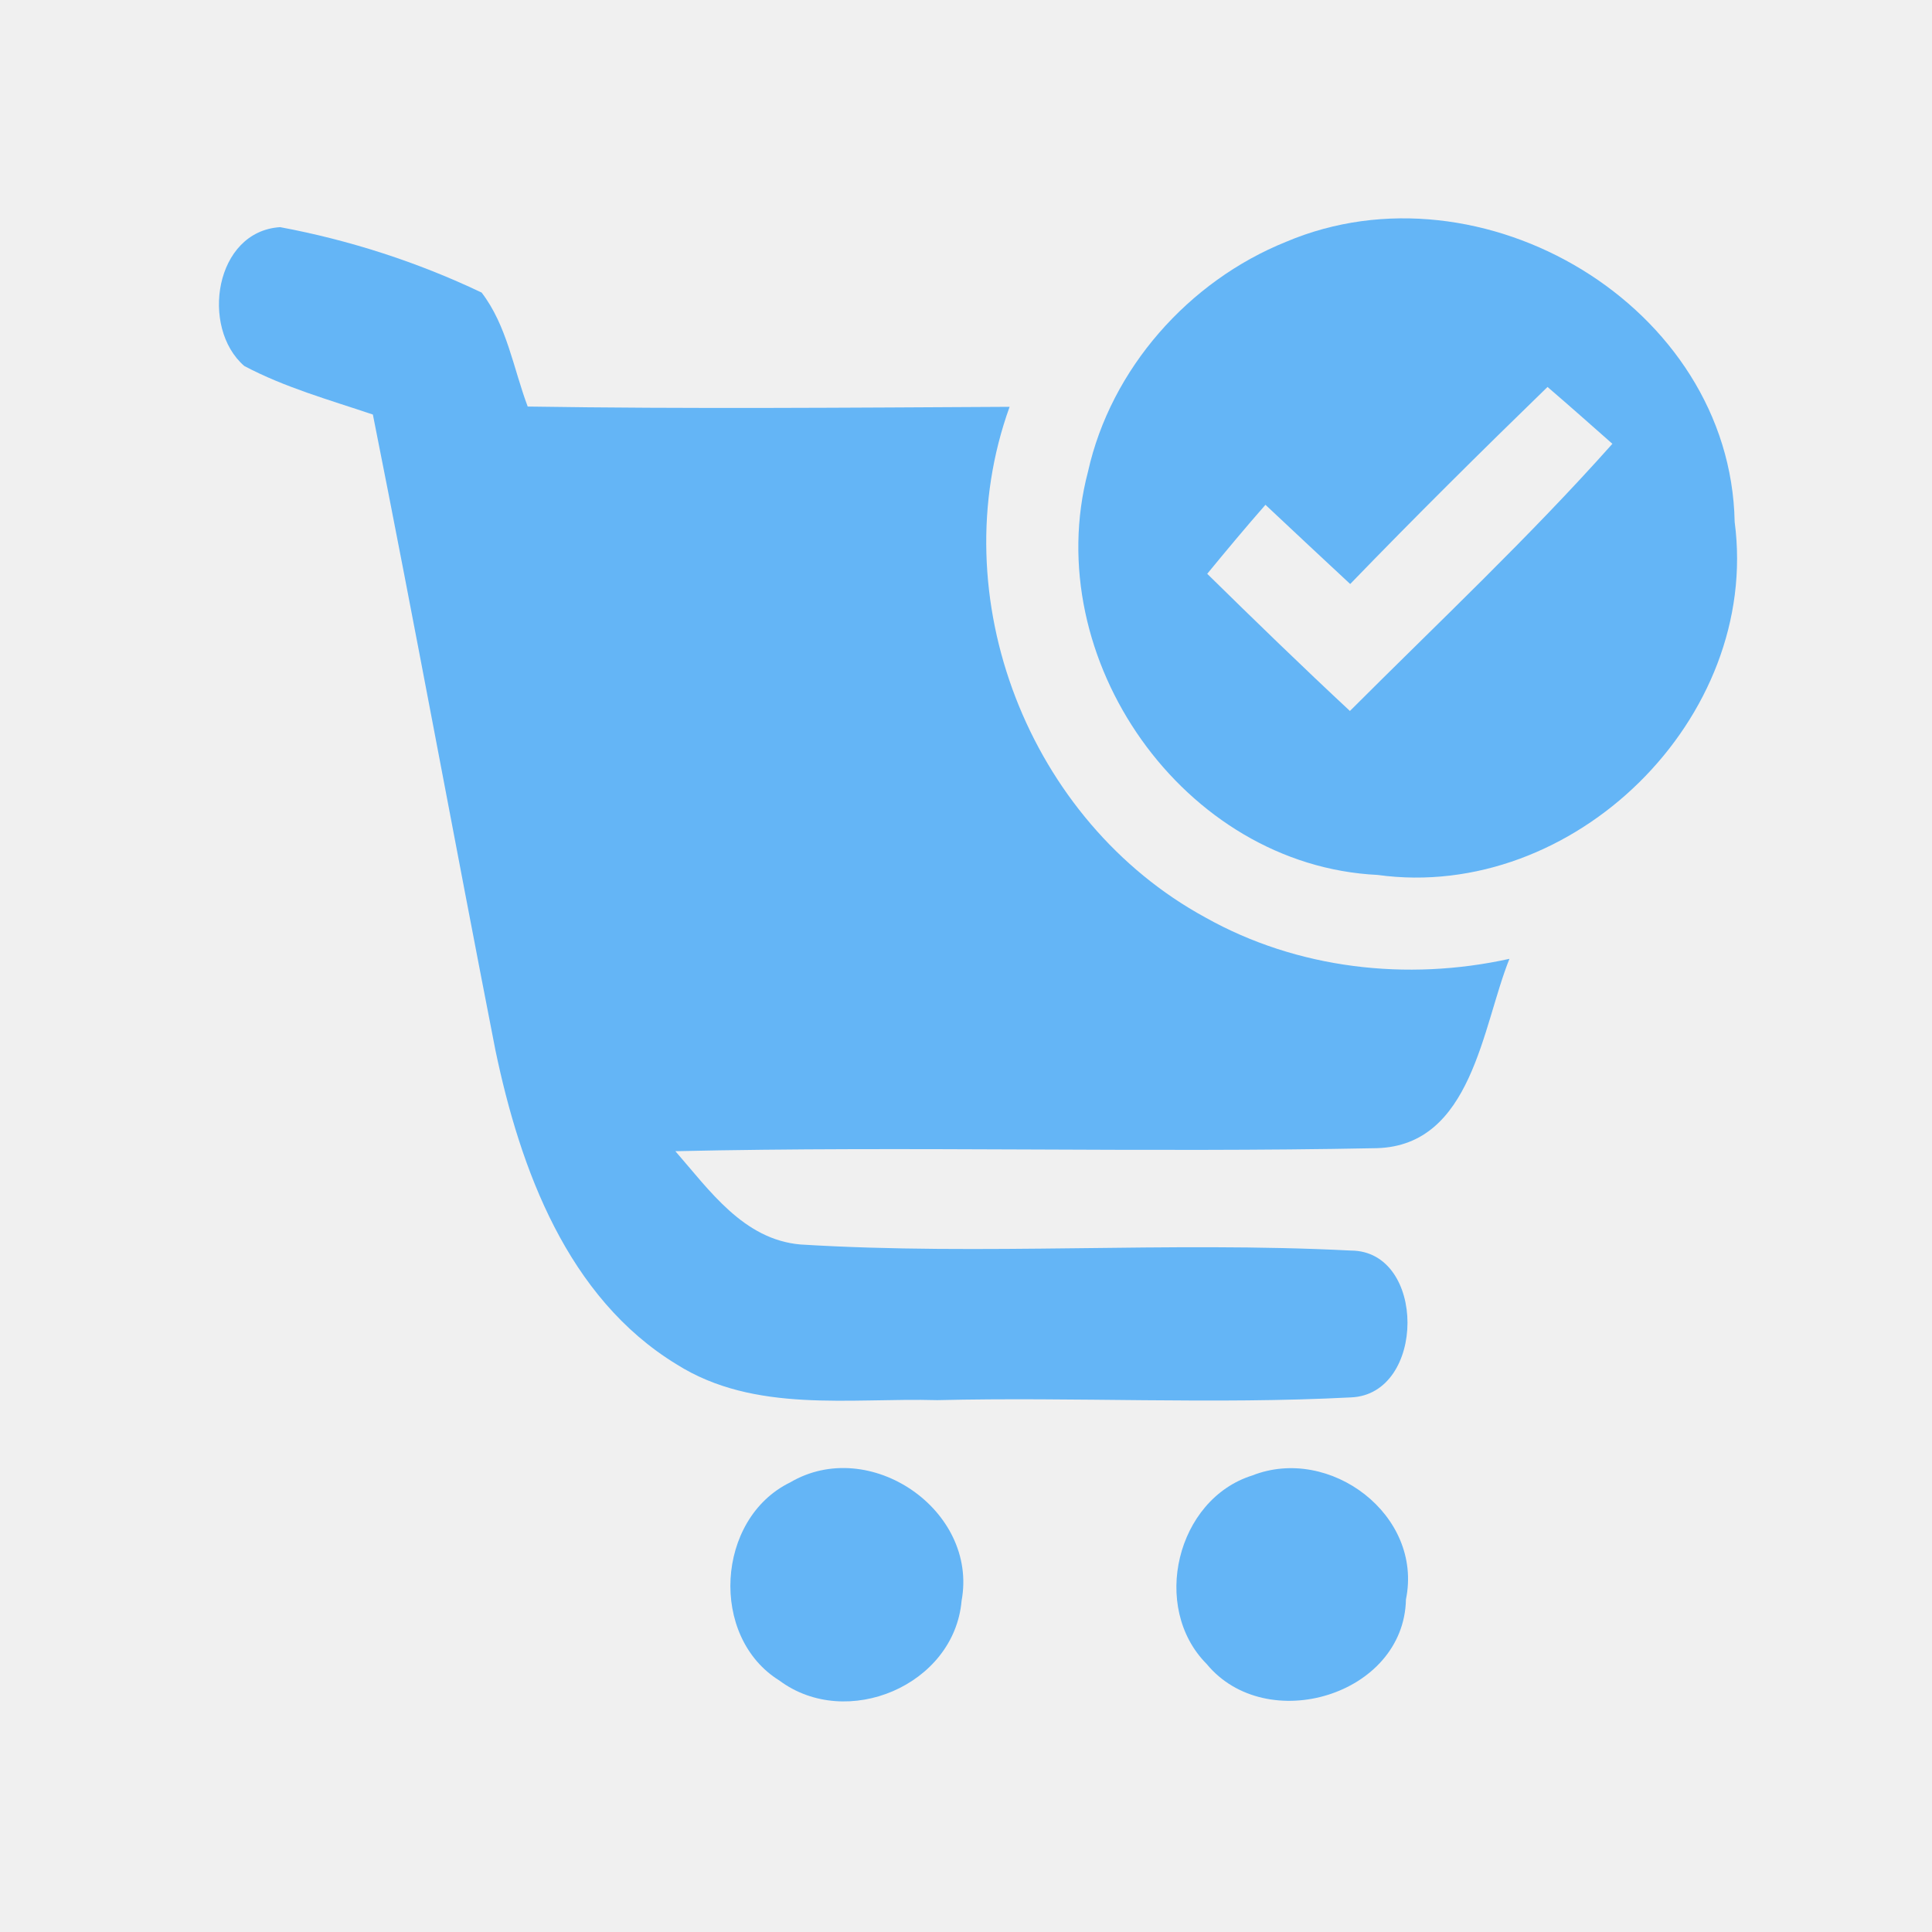
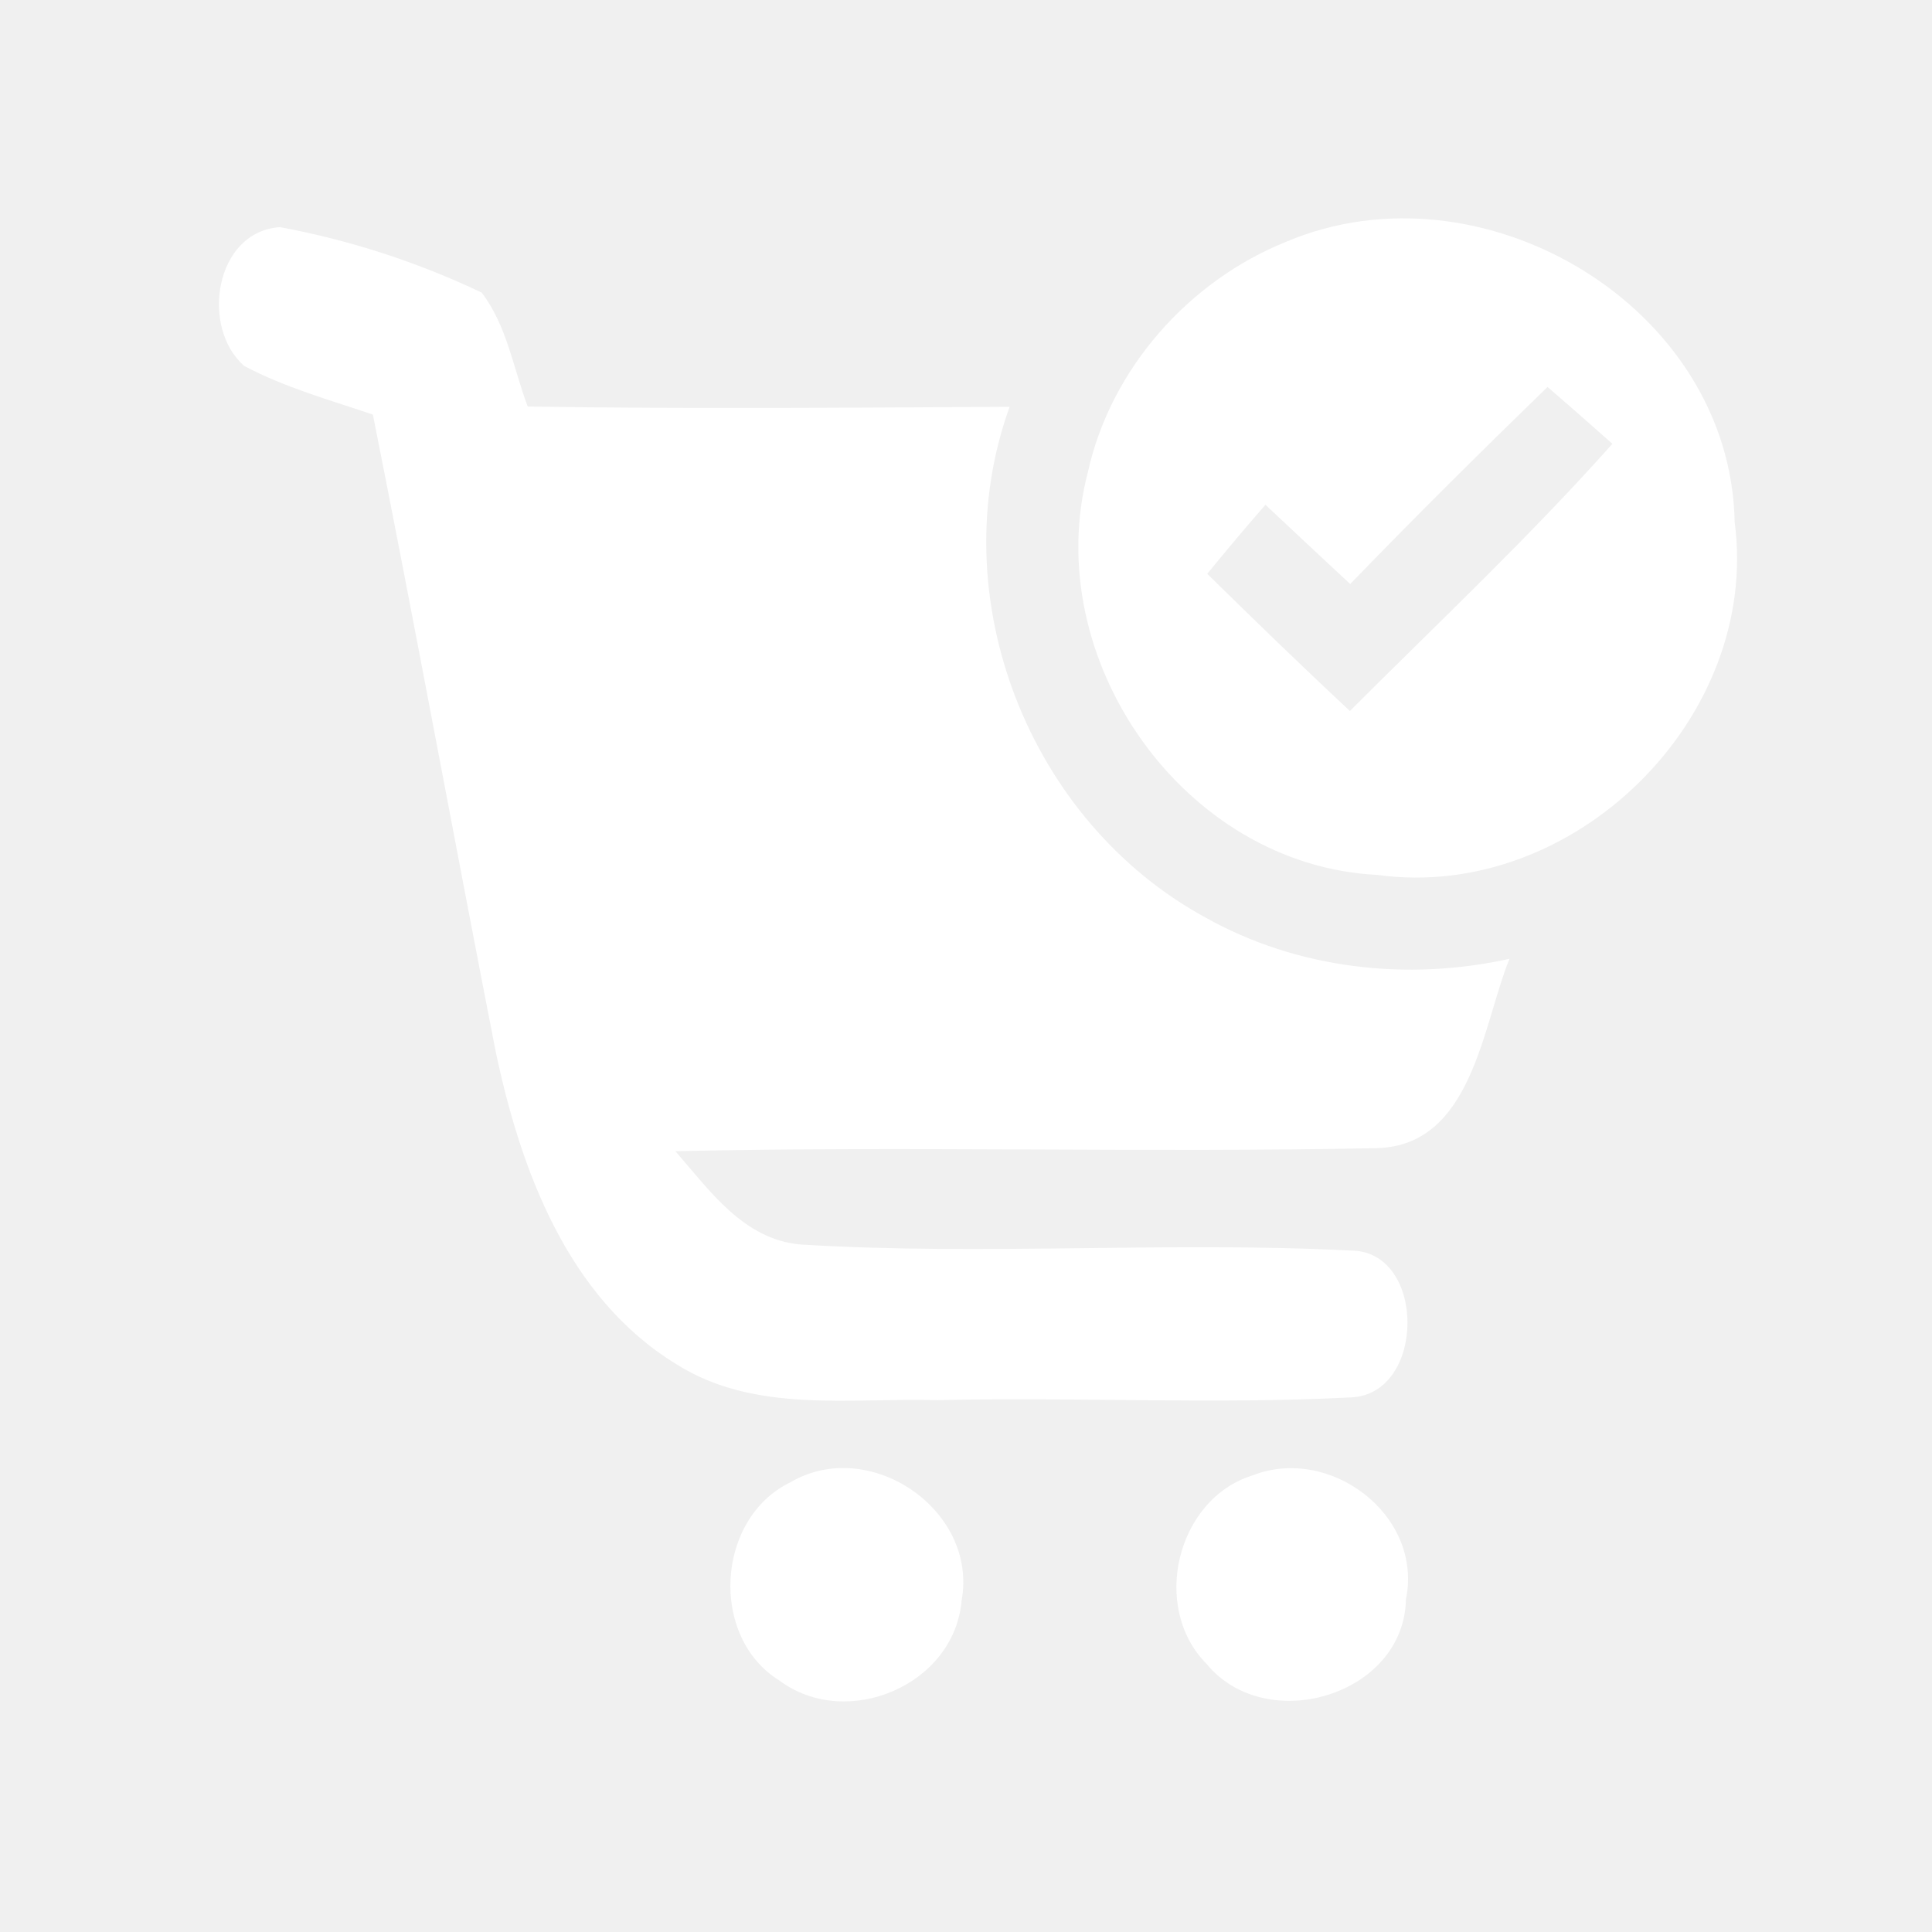
<svg xmlns="http://www.w3.org/2000/svg" width="70pt" height="70pt" viewBox="0 0 70 70" version="1.1">
-   <g id="#64b5f6ff">
-     <path fill="#64b5f6" opacity="1.00" d=" M 8.85 13.26 C 7.25 11.87 7.78 8.38 10.15 8.23 C 12.67 8.70 15.14 9.50 17.45 10.60 C 18.37 11.80 18.60 13.35 19.12 14.73 C 24.94 14.82 30.76 14.77 36.58 14.74 C 34.09 21.63 37.28 29.76 43.67 33.24 C 47.00 35.11 50.98 35.56 54.69 34.74 C 53.70 37.20 53.34 41.50 49.89 41.60 C 41.42 41.77 32.94 41.52 24.47 41.71 C 25.71 43.13 26.94 44.91 29.00 45.09 C 35.64 45.50 42.30 44.97 48.94 45.31 C 51.69 45.31 51.67 50.52 48.95 50.63 C 43.96 50.89 38.96 50.61 33.96 50.73 C 30.80 50.64 27.34 51.22 24.51 49.43 C 20.56 47.02 18.85 42.36 17.95 38.05 C 16.45 30.38 15.04 22.69 13.51 15.02 C 11.94 14.49 10.32 14.04 8.85 13.26 Z" />
-     <path fill="#64b5f6" opacity="1.00" d=" M 46.60 8.76 C 53.68 5.76 62.70 11.08 62.85 18.91 C 63.79 26.03 57.01 32.68 49.91 31.70 C 42.88 31.36 37.64 23.86 39.42 17.09 C 40.25 13.36 43.07 10.18 46.60 8.76 M 48.92 21.16 C 47.90 20.21 46.87 19.25 45.85 18.29 C 45.13 19.11 44.43 19.95 43.74 20.79 C 45.45 22.47 47.16 24.13 48.91 25.76 C 52.11 22.56 55.41 19.46 58.42 16.08 C 57.64 15.39 56.86 14.70 56.07 14.02 C 53.65 16.37 51.26 18.74 48.92 21.16 Z" />
-     <path fill="#64b5f6" opacity="1.00" d=" M 28.63 53.71 C 31.50 52.02 35.45 54.71 34.84 58.00 C 34.57 61.07 30.67 62.70 28.24 60.89 C 25.69 59.31 25.94 55.02 28.63 53.71 Z" />
-     <path fill="#64b5f6" opacity="1.00" d=" M 45.37 53.46 C 48.18 52.35 51.57 54.89 50.94 57.95 C 50.87 61.43 45.88 62.91 43.72 60.29 C 41.68 58.24 42.63 54.32 45.37 53.46 Z" />
+   <g id="#ffffffff">
+     <path fill="#ffffff" opacity="1.00" d=" M 8.85 13.26 C 7.25 11.87 7.78 8.38 10.15 8.23 C 12.67 8.70 15.14 9.50 17.45 10.60 C 18.37 11.80 18.60 13.35 19.12 14.73 C 24.94 14.82 30.76 14.77 36.58 14.74 C 34.09 21.63 37.28 29.76 43.67 33.24 C 47.00 35.11 50.98 35.56 54.69 34.74 C 53.70 37.20 53.34 41.50 49.89 41.60 C 41.42 41.77 32.94 41.52 24.47 41.71 C 25.71 43.13 26.94 44.91 29.00 45.09 C 35.64 45.50 42.30 44.97 48.94 45.31 C 51.69 45.31 51.67 50.52 48.95 50.63 C 43.96 50.89 38.96 50.61 33.96 50.73 C 30.80 50.64 27.34 51.22 24.51 49.43 C 20.56 47.02 18.85 42.36 17.95 38.05 C 16.45 30.38 15.04 22.69 13.51 15.02 C 11.94 14.49 10.32 14.04 8.85 13.26 Z" />
+     <path fill="#ffffff" opacity="1.00" d=" M 46.60 8.76 C 53.68 5.76 62.70 11.08 62.85 18.91 C 63.79 26.03 57.01 32.68 49.91 31.70 C 42.88 31.36 37.64 23.86 39.42 17.09 C 40.25 13.36 43.07 10.18 46.60 8.76 M 48.92 21.16 C 47.90 20.21 46.87 19.25 45.85 18.29 C 45.13 19.11 44.43 19.95 43.74 20.79 C 45.45 22.47 47.16 24.13 48.91 25.76 C 52.11 22.56 55.41 19.46 58.42 16.08 C 57.64 15.39 56.86 14.70 56.07 14.02 C 53.65 16.37 51.26 18.74 48.92 21.16 Z" />
+     <path fill="#ffffff" opacity="1.00" d=" M 28.63 53.71 C 31.50 52.02 35.45 54.71 34.84 58.00 C 34.57 61.07 30.67 62.70 28.24 60.89 C 25.69 59.31 25.94 55.02 28.63 53.71 Z" />
+     <path fill="#ffffff" opacity="1.00" d=" M 45.37 53.46 C 48.18 52.35 51.57 54.89 50.94 57.95 C 50.87 61.43 45.88 62.91 43.72 60.29 C 41.68 58.24 42.63 54.32 45.37 53.46 Z" />
  </g>
</svg>
